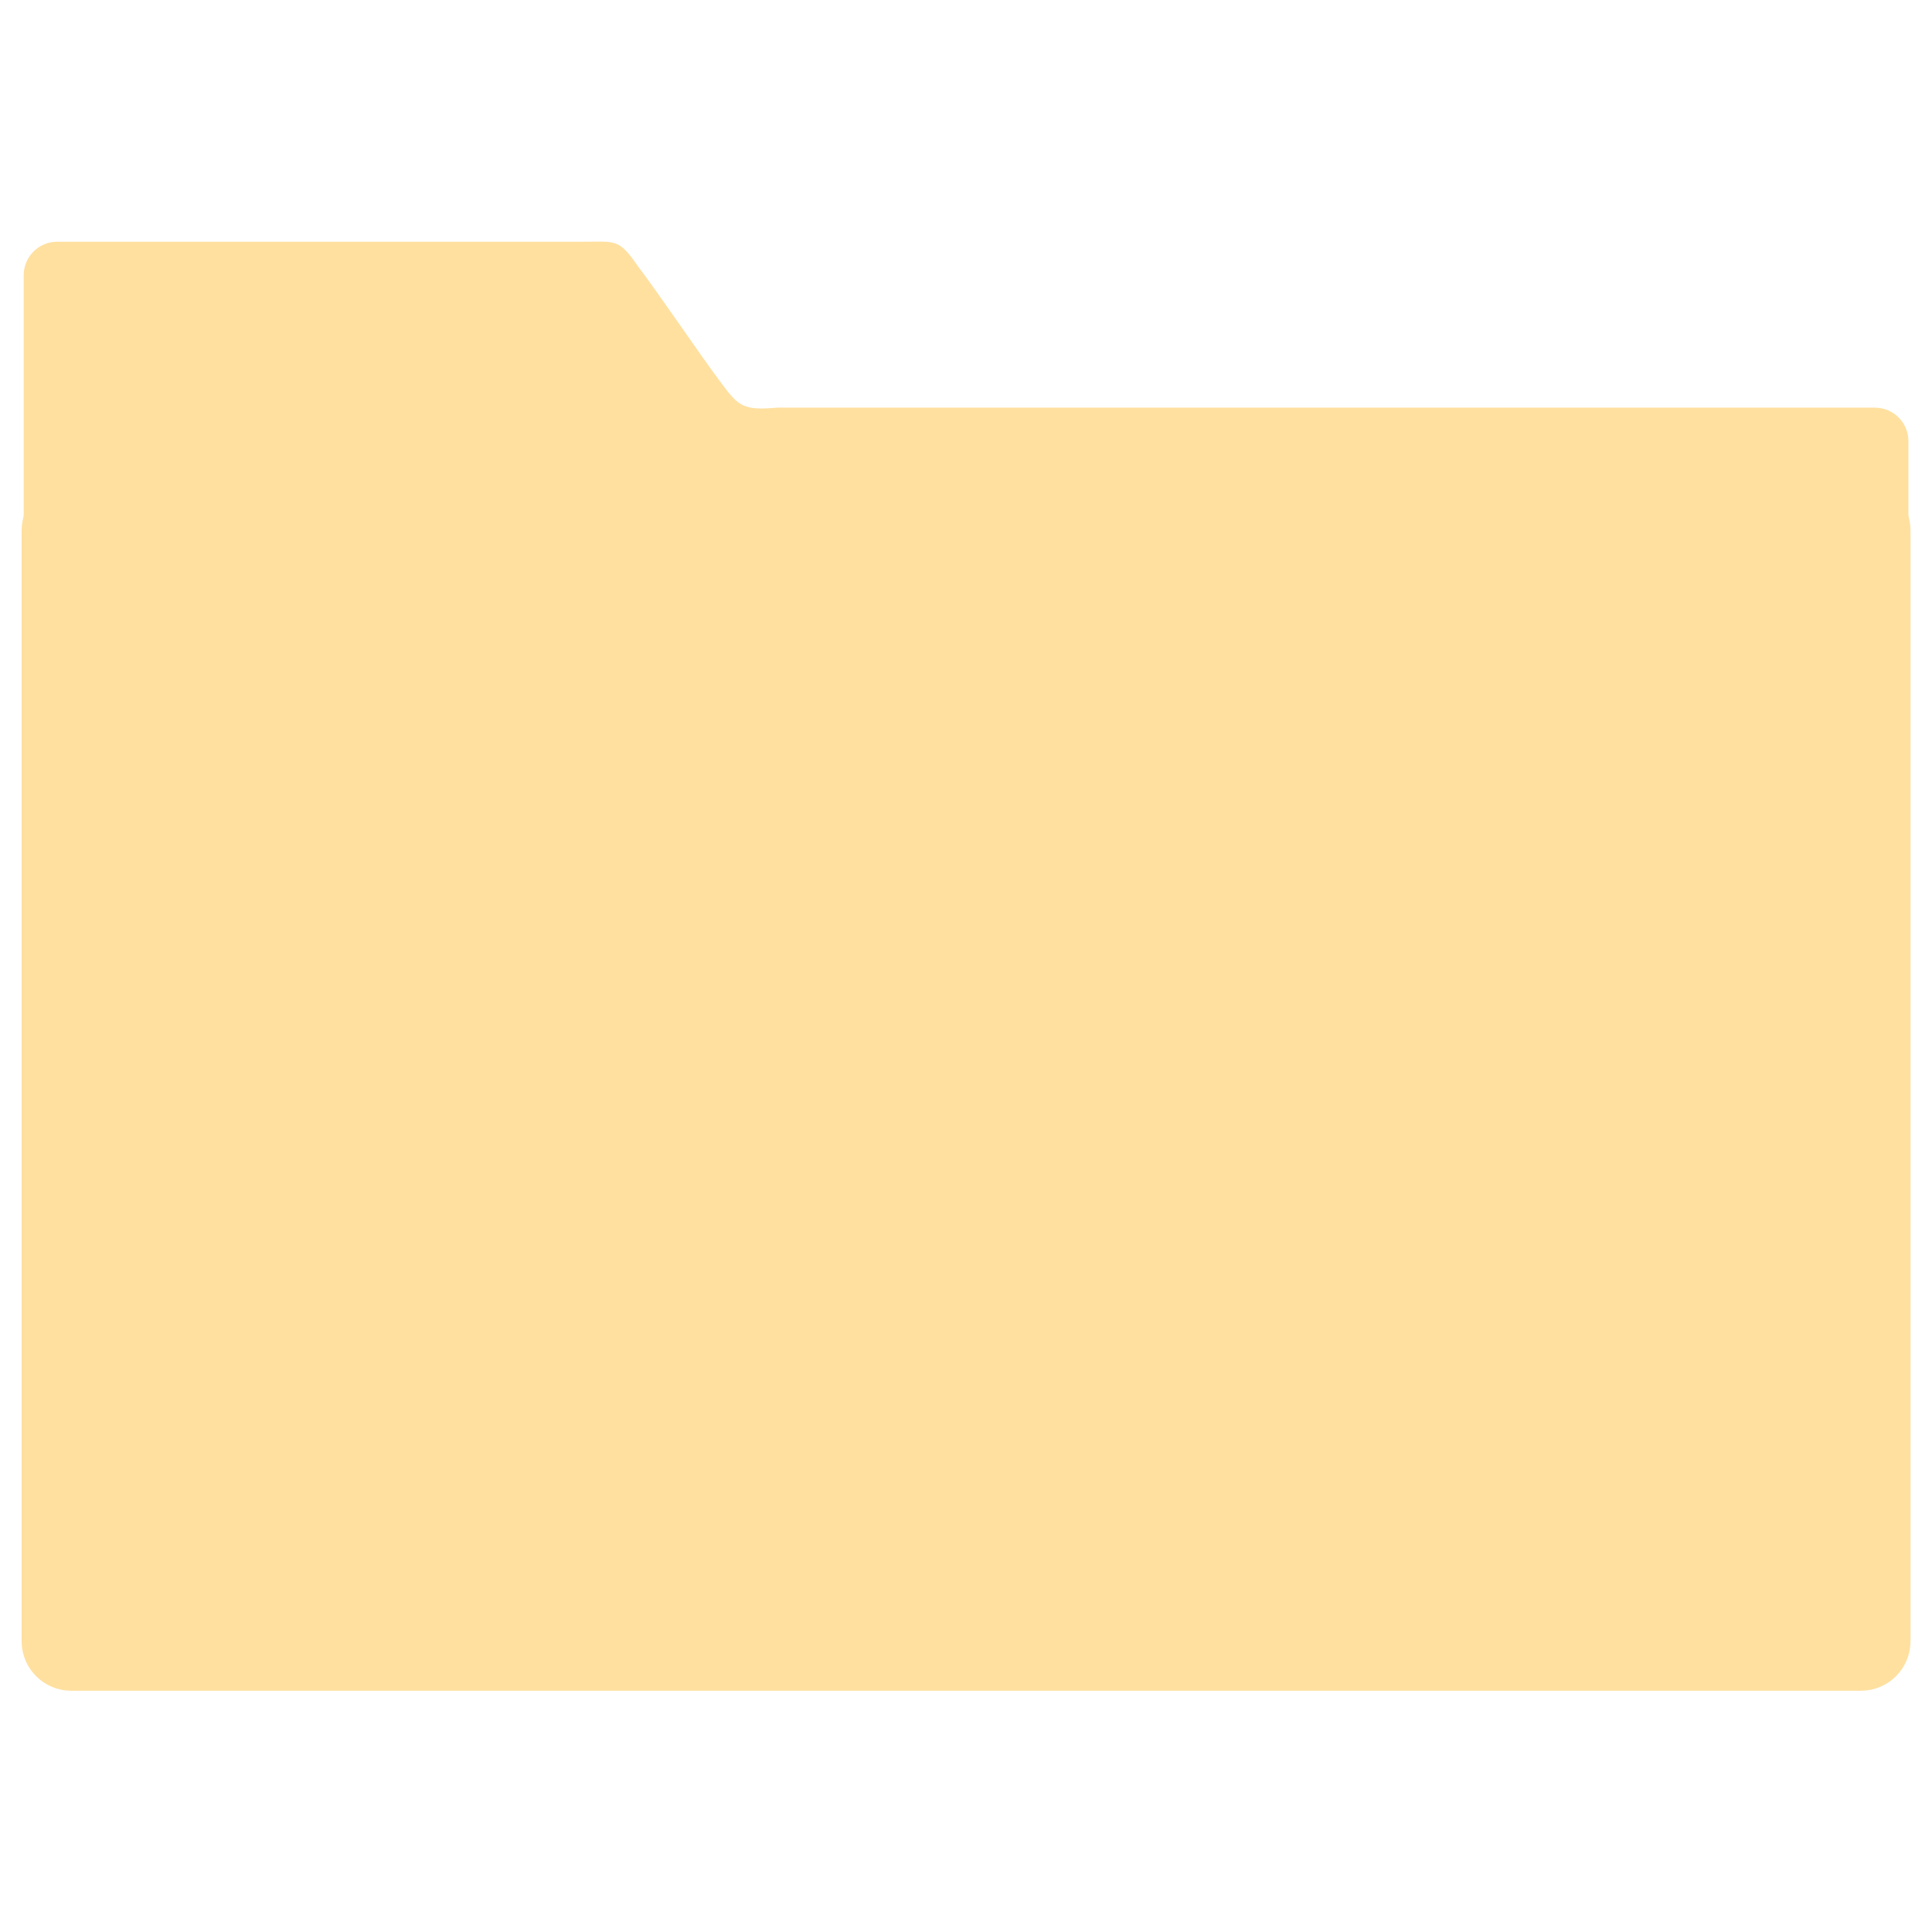
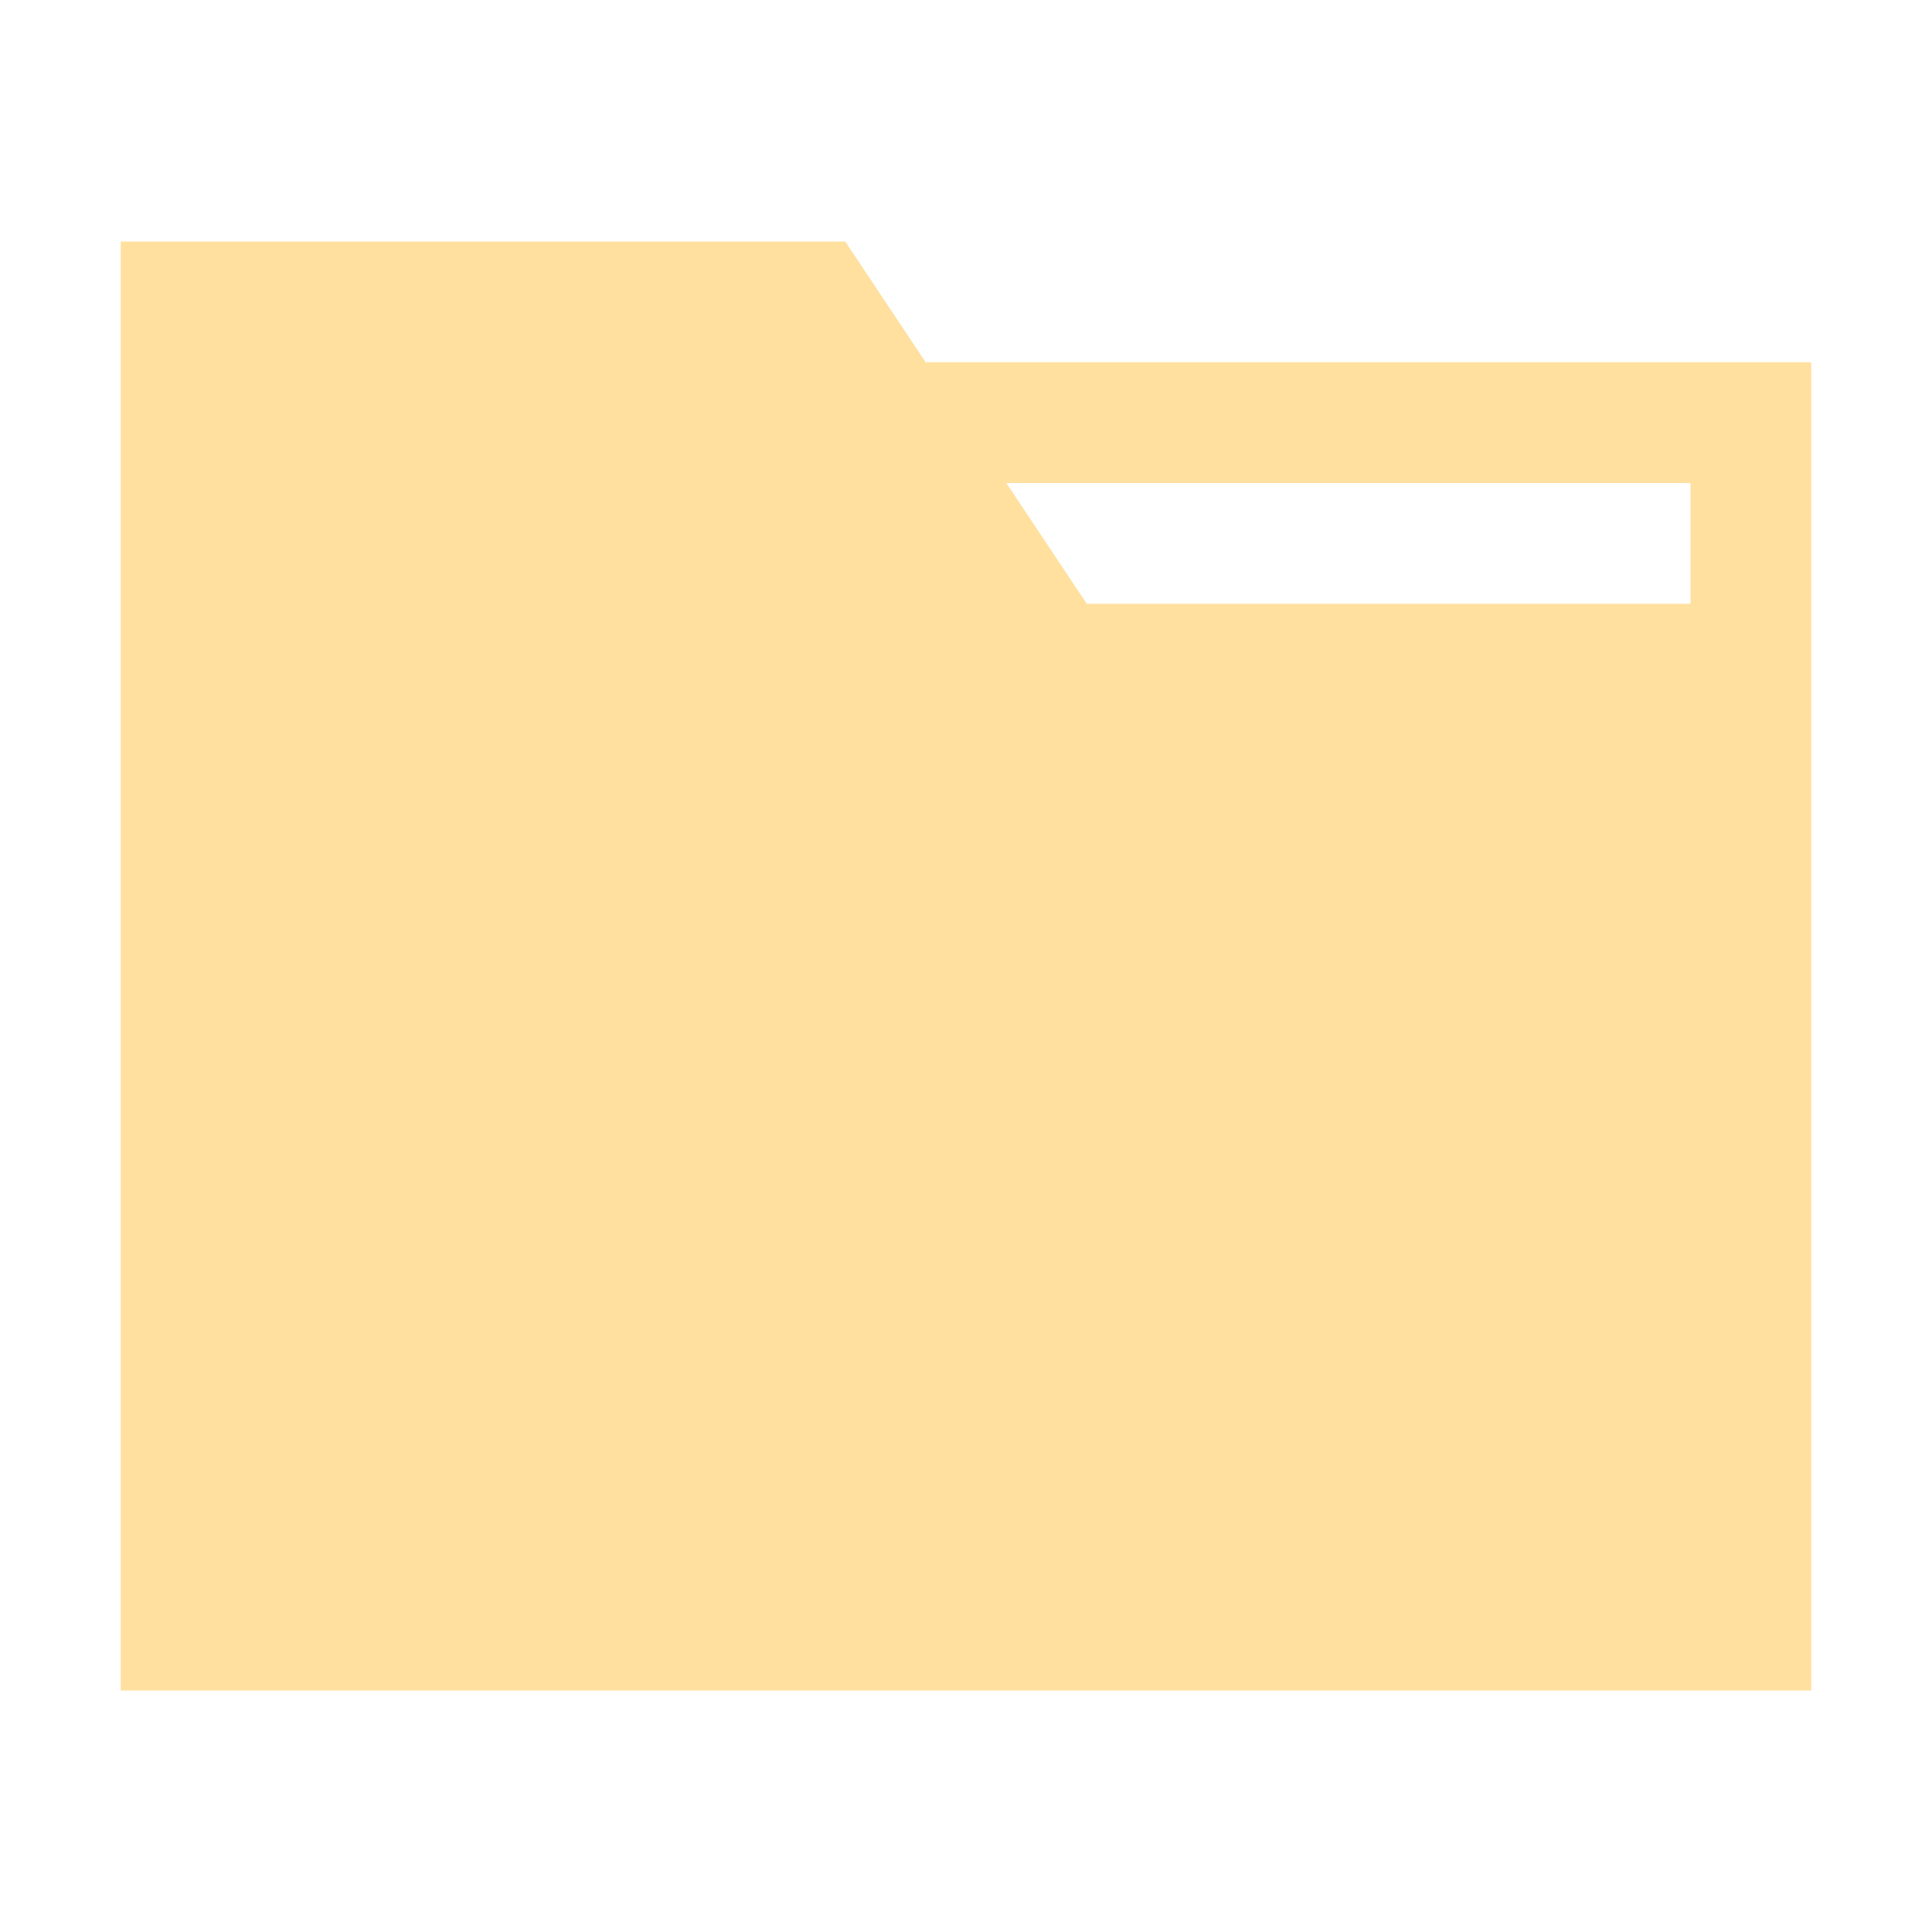
- <svg xmlns="http://www.w3.org/2000/svg" viewBox="0 0 16 16">
-   <g transform="matrix(.04235 0 0 .04193 12.359-25.862)" fill="#60aae5" stroke="#4f96d1">
-     <g fill="#ffe09f">
-       <path transform="matrix(.7872 0 0 .79524 415.34 430.11)" d="m-884.1 294.78c-4.626 0-8.349 3.718-8.349 8.335v119.41l468.19 1v-79.2c0-4.618-3.724-8.335-8.35-8.335h-272.65c-8.51.751-9.607-.377-13.812-5.981-5.964-7.968-14.969-21.443-20.84-29.21-4.712-6.805-5.477-6.02-13.292-6.02z" stroke="none" color="#000" />
-       <path d="m.588 4.07c-.178 0-.32.142-.32.32v9.199c0 .178.142.32.32.32h14.824c.178 0 .32-.142.32-.32v-9.199c0-.178-.142-.32-.32-.32z" transform="matrix(23.61017 0 0 23.85134-291.8 616.81)" stroke="#aaa" stroke-width=".079" />
+ <svg xmlns="http://www.w3.org/2000/svg" width="22" height="22" id="svg2" version="1.1" viewBox="0 0 16 16">
+   <defs id="defs8" />
+   <g id="layer1" transform="translate(0,-1036.362)">
+     <g id="layer1-5" style="fill:#122036;fill-opacity:1">
+       <path id="rect4139" transform="translate(0,1036.362)" d="m 1,2 v 12 h 6 8 V 5 4 3 H 14 7.666 L 7,2 Z M 8.334,4 H 14 V 5 H 9 Z" style="opacity:1;fill:#ffe09f;fill-opacity:1;stroke:none;stroke-width:2;stroke-linecap:round;stroke-linejoin:round;stroke-miterlimit:4;stroke-dasharray:none;stroke-opacity:1" />
    </g>
-     <rect transform="matrix(.7872 0 0 .79524 415.34 430.11)" y="356.85" x="-890.28" height="295.13" width="463.85" fill="none" stroke="#ffe09f" stroke-linejoin="round" stroke-linecap="round" stroke-width="5.376" rx="9.63" />
  </g>
</svg>
